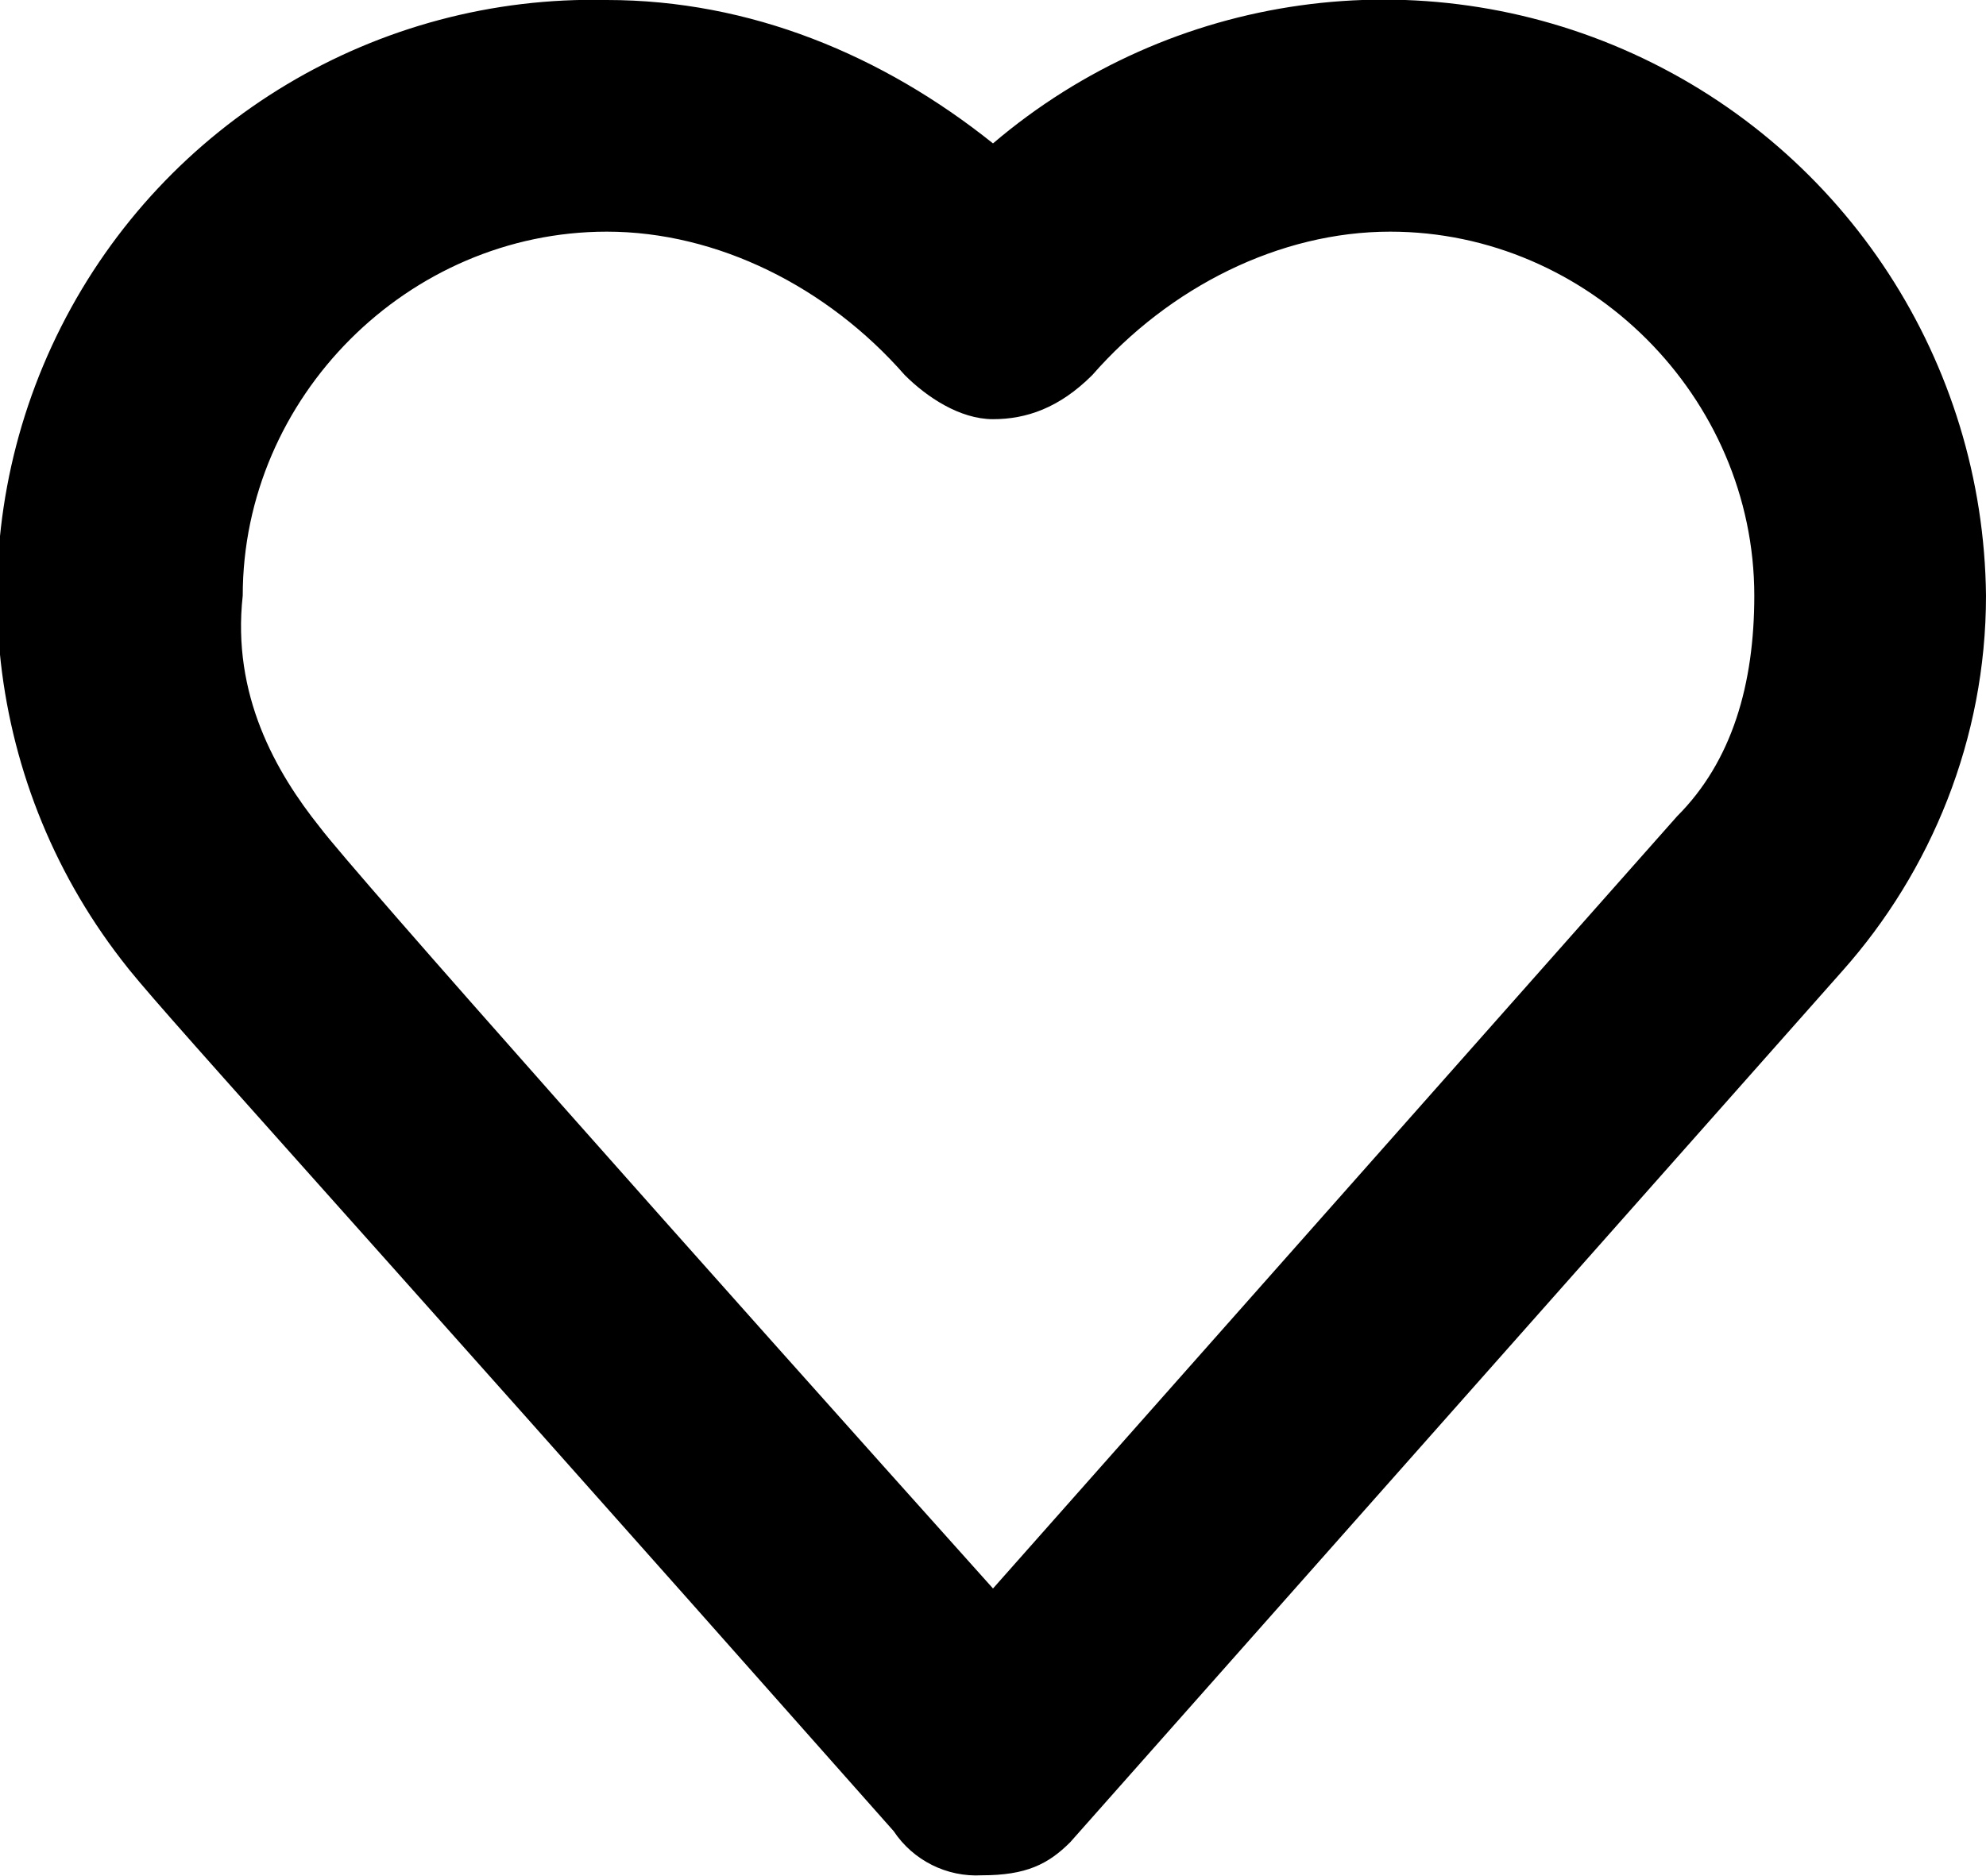
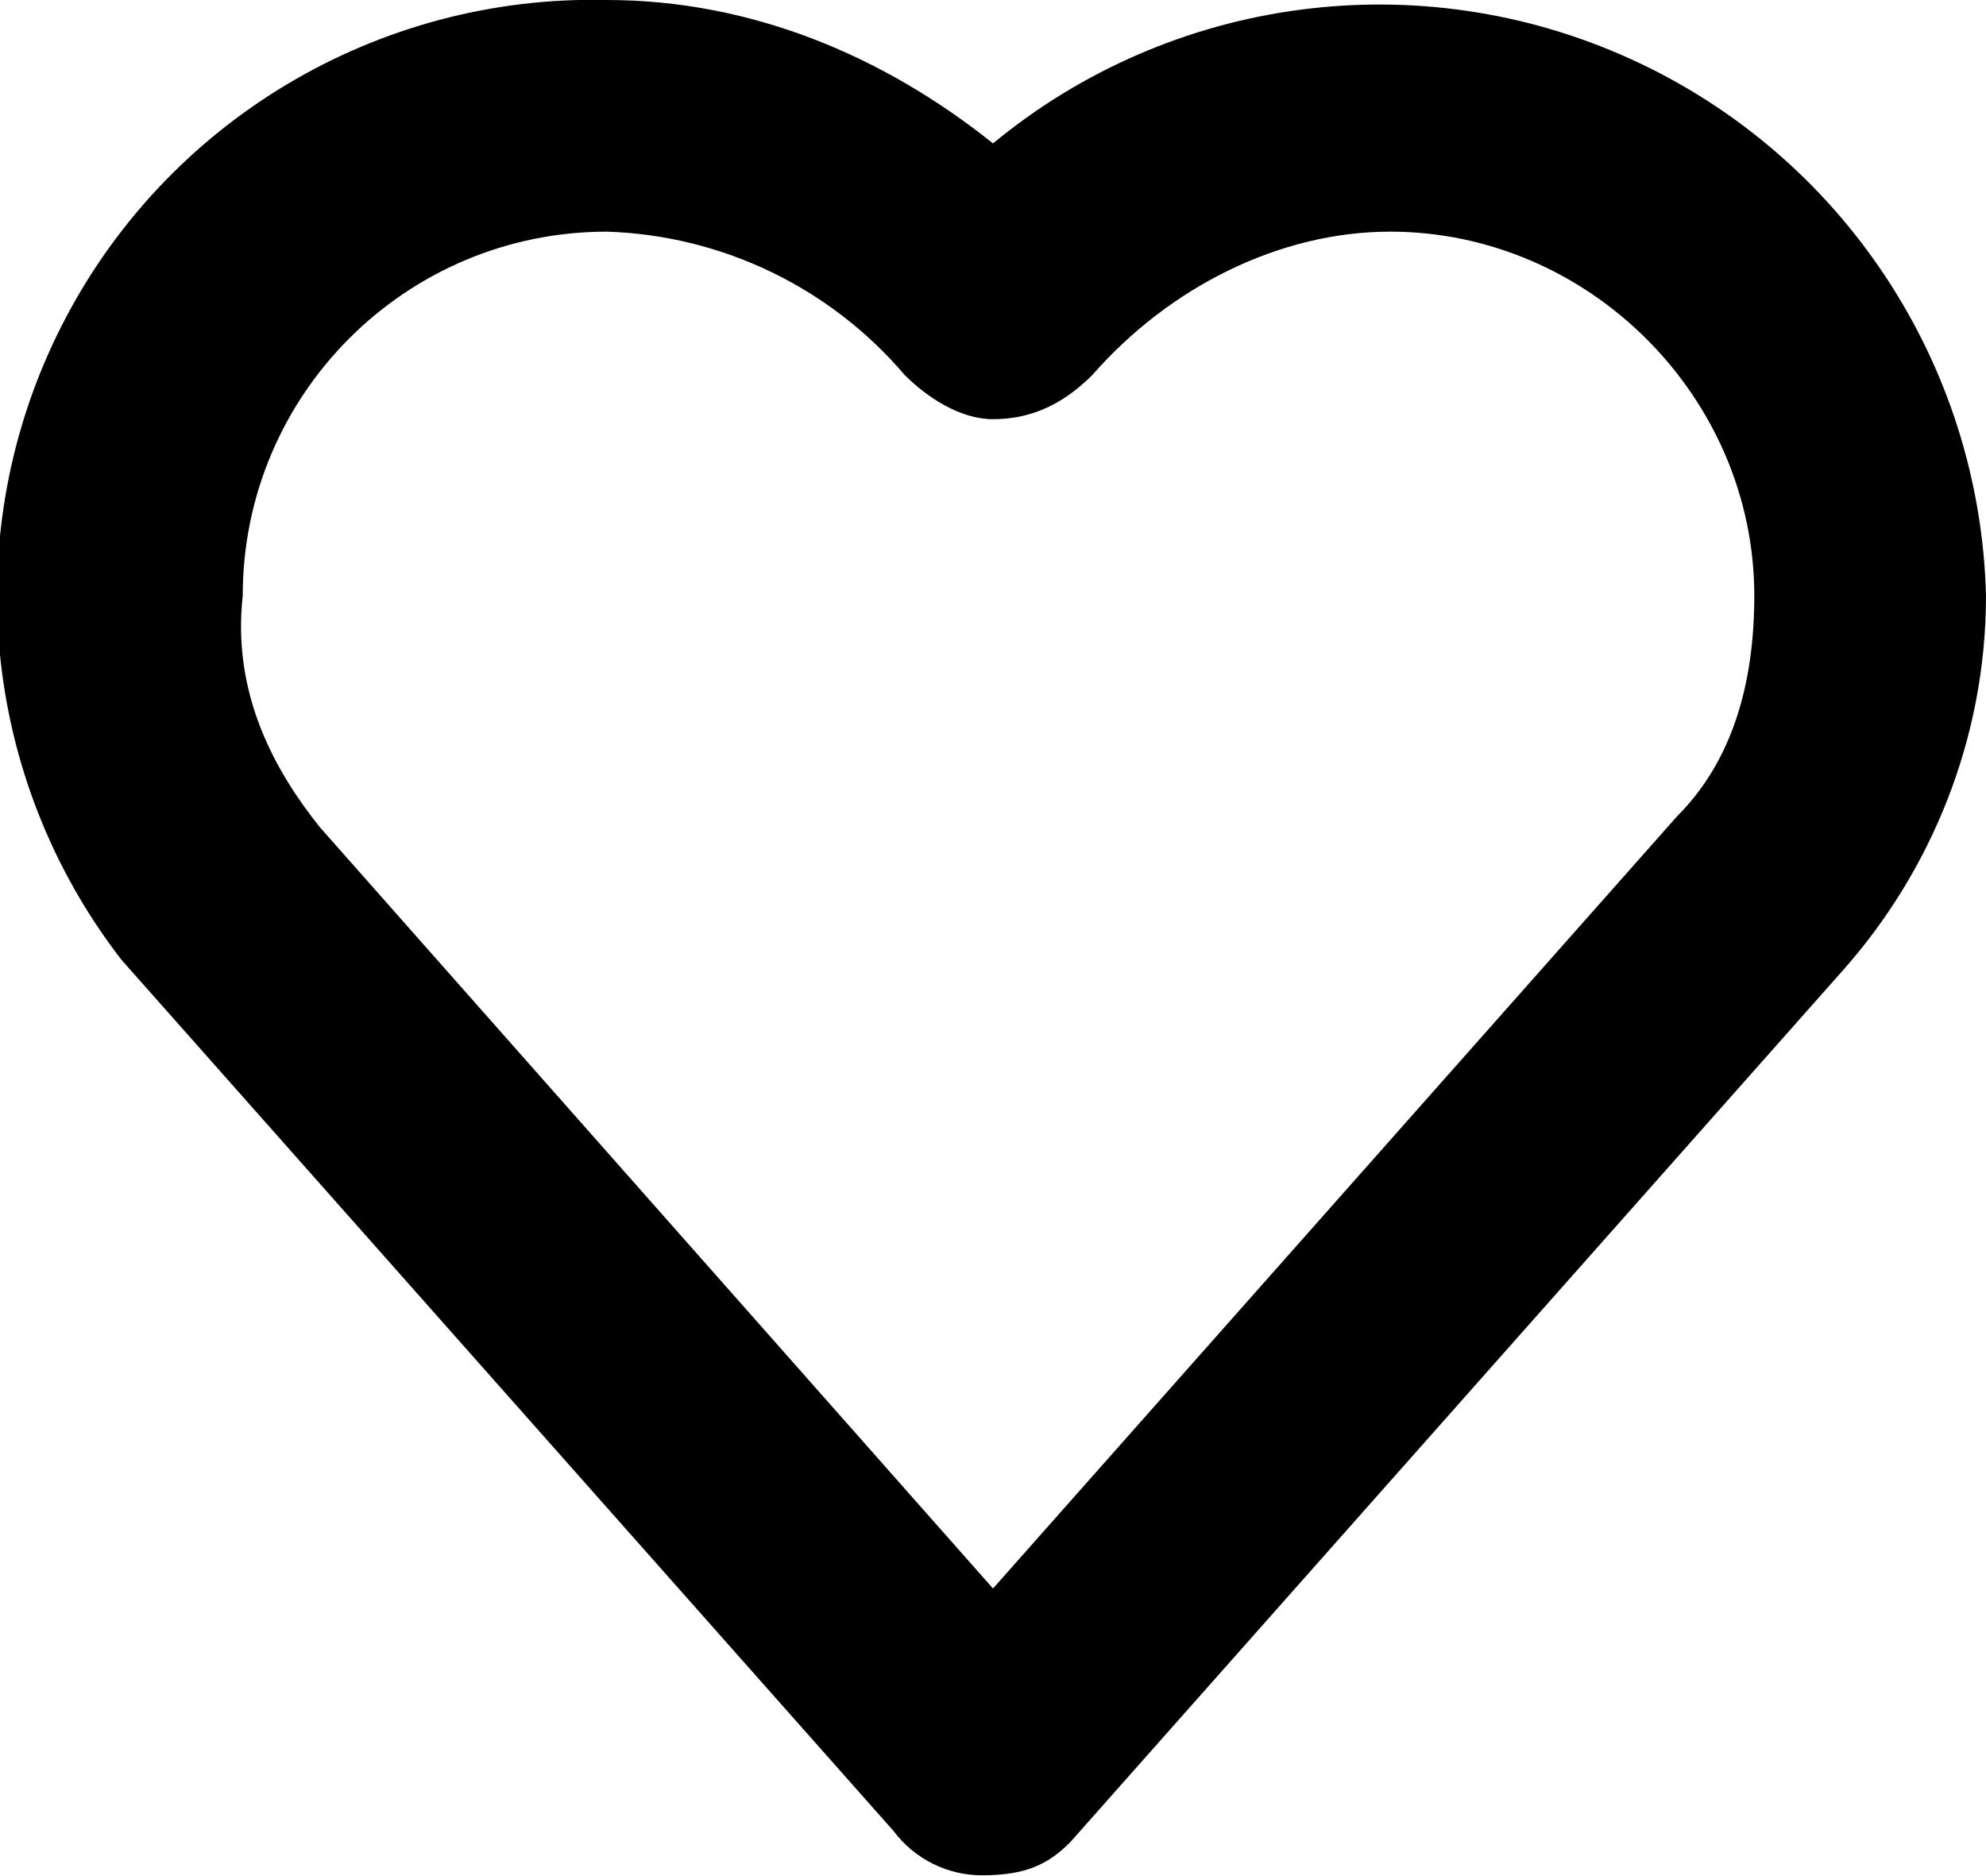
- <svg xmlns="http://www.w3.org/2000/svg" width="18" height="17" fill="none">
-   <path fill="#000" d="M8.9 17a.9.9 0 0 1-.8-.4c-5.4-6.1-6.7-7.5-7-7.9A5.4 5.4 0 0 1 5.5 0C6.8 0 8 .5 9 1.3a5.46 5.46 0 0 1 9 4.1c0 1.3-.5 2.5-1.3 3.4l-7 7.9c-.2.2-.4.3-.8.3Zm-6-9.5c.3.4 3.5 4 6.1 6.9l6.2-7c.5-.5.7-1.2.7-2 0-1.8-1.5-3.3-3.3-3.3-1 0-2 .5-2.7 1.3-.3.3-.6.4-.9.4-.3 0-.6-.2-.8-.4-.7-.8-1.7-1.3-2.7-1.3-1.8 0-3.3 1.5-3.3 3.3-.1.9.3 1.6.7 2.1-.1 0-.1 0 0 0Z" />
+ <svg xmlns="http://www.w3.org/2000/svg" width="18" height="17" fill="none" viewBox="0 0 18 17">
+   <path fill="#000" d="M8.9 17a1 1 0 0 1-.8-.4l-7-7.9A5.4 5.4 0 0 1 5.5 0C6.8 0 8 .5 9 1.3a5.5 5.5 0 0 1 9 4.1c0 1.3-.5 2.5-1.3 3.4l-7 7.9c-.2.2-.4.3-.8.3Zm-6-9.5L9 14.4l6.2-7c.5-.5.7-1.2.7-2 0-1.8-1.5-3.3-3.3-3.3-1 0-2 .5-2.7 1.3-.3.3-.6.4-.9.4-.3 0-.6-.2-.8-.4a3.7 3.7 0 0 0-2.7-1.3 3.3 3.3 0 0 0-3.3 3.3c-.1.9.3 1.6.7 2.1-.1 0-.1 0 0 0Z" />
</svg>
